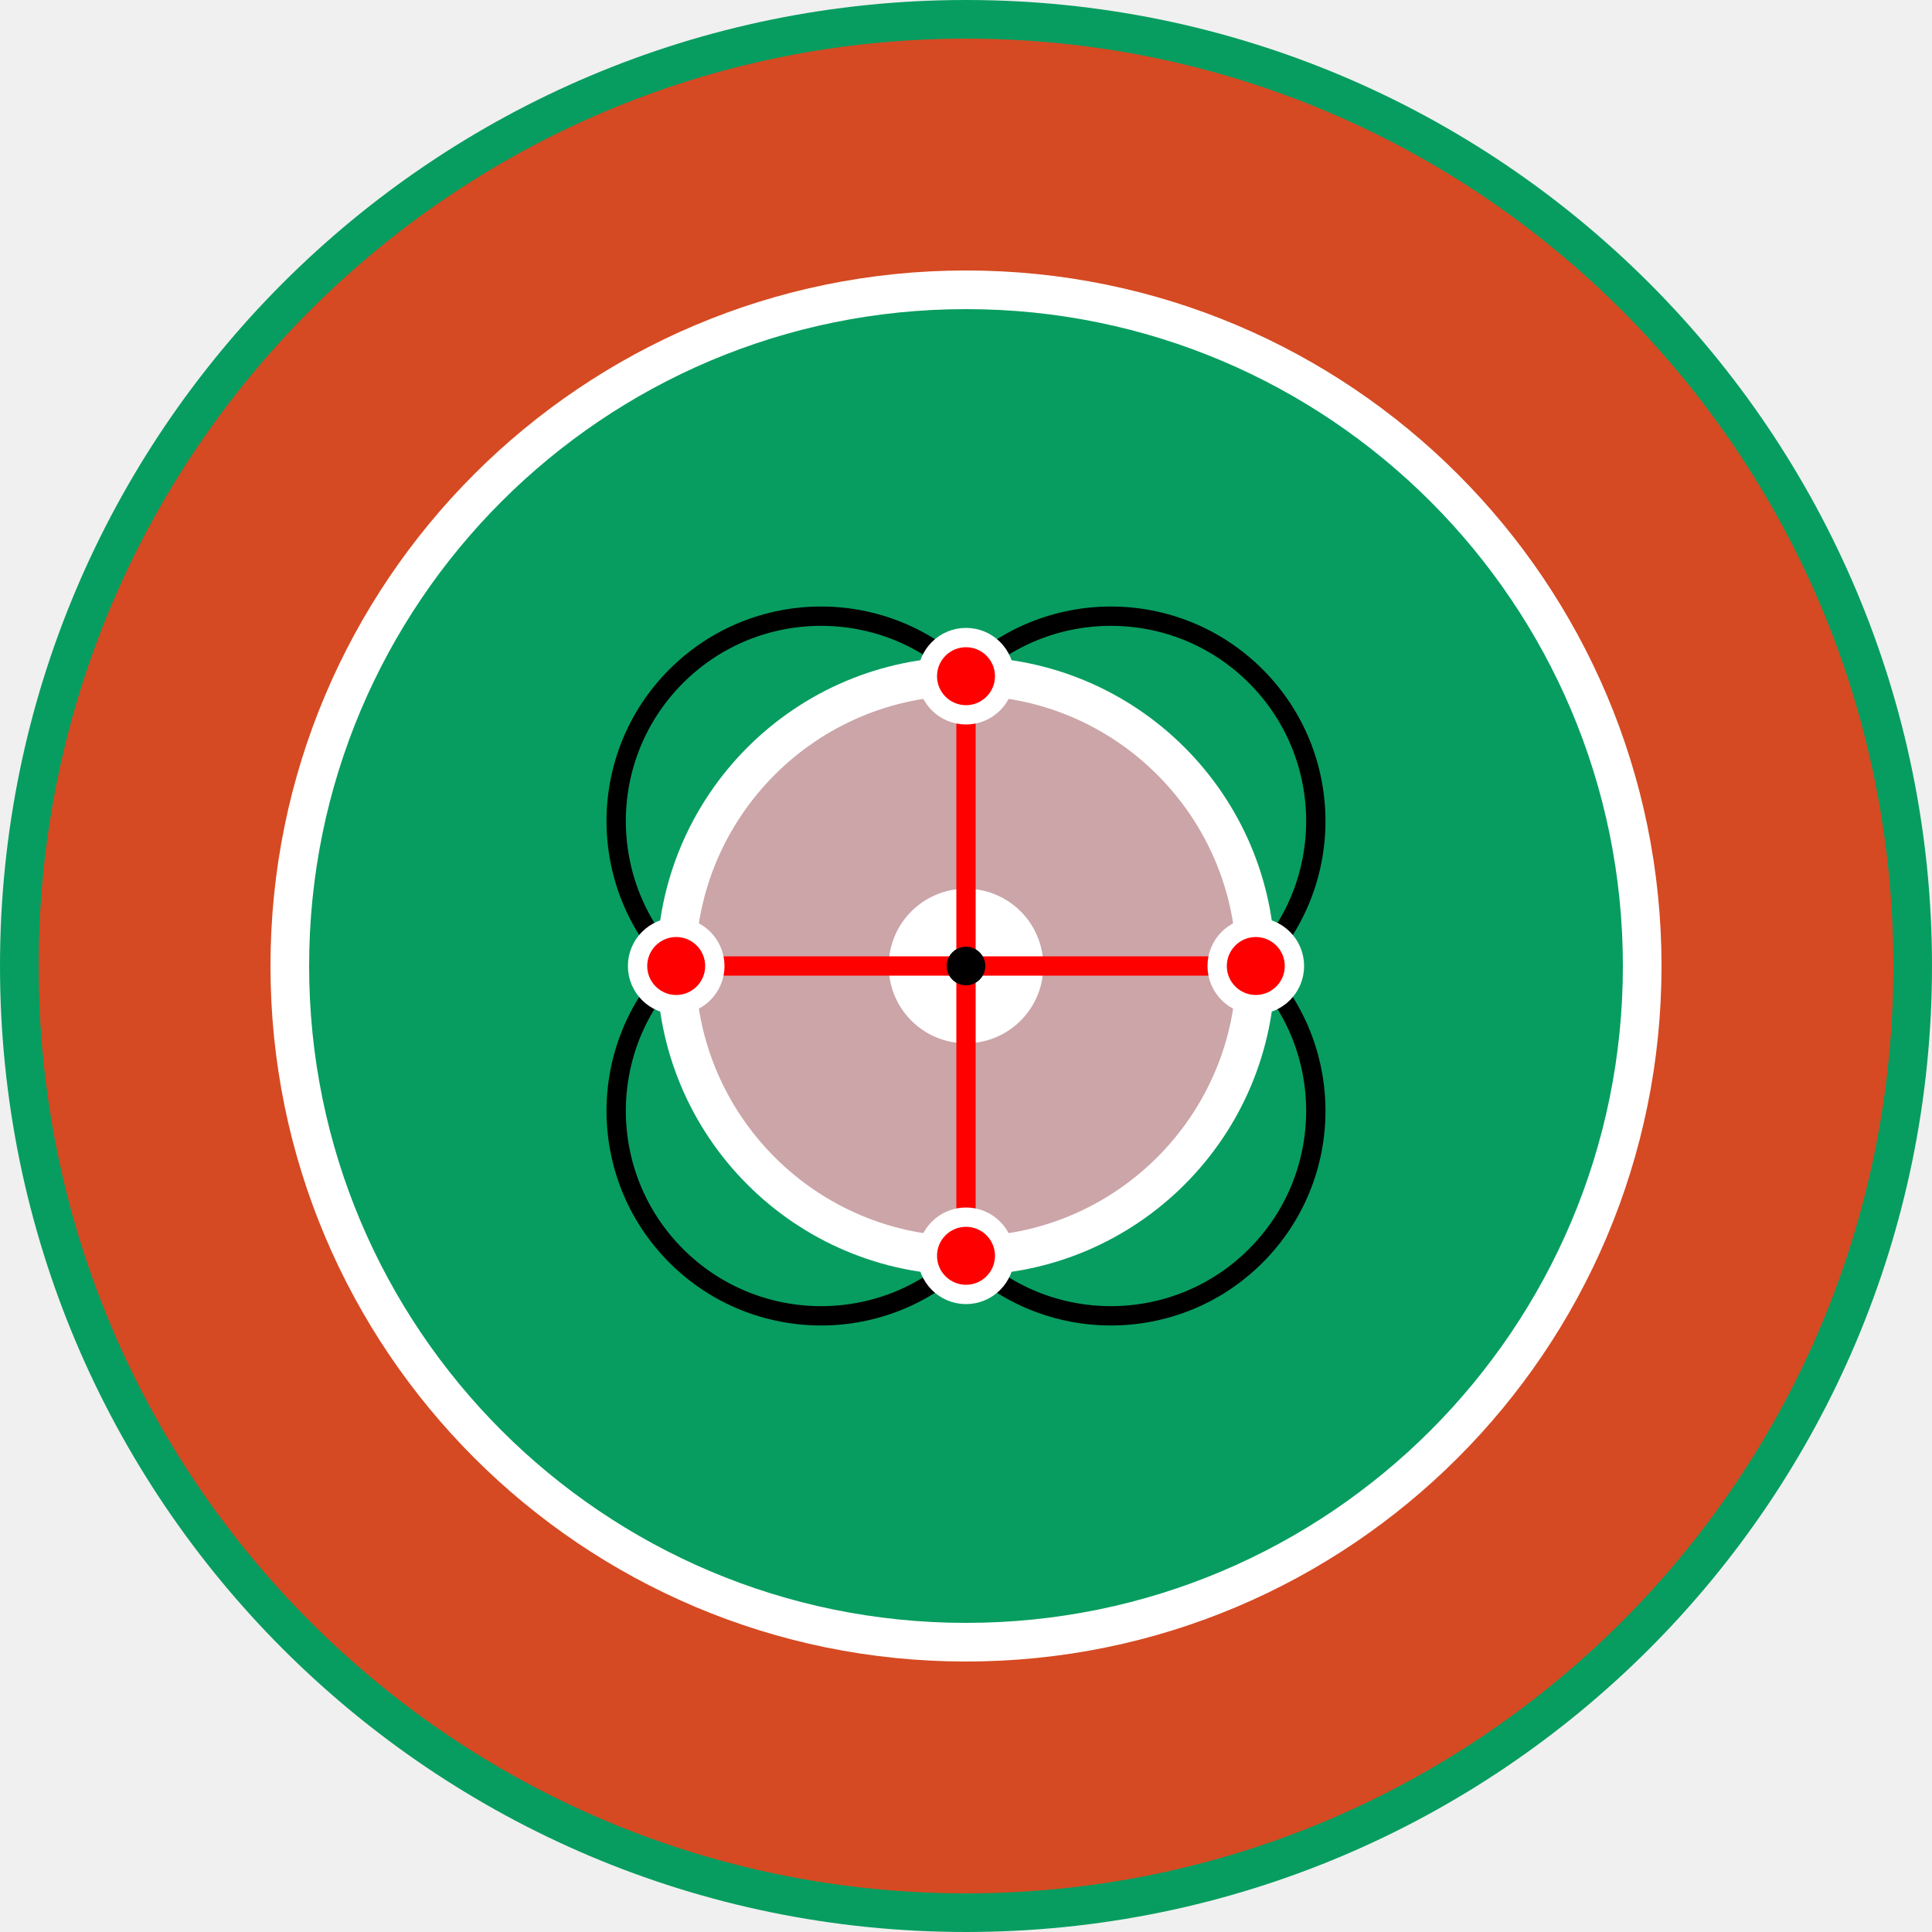
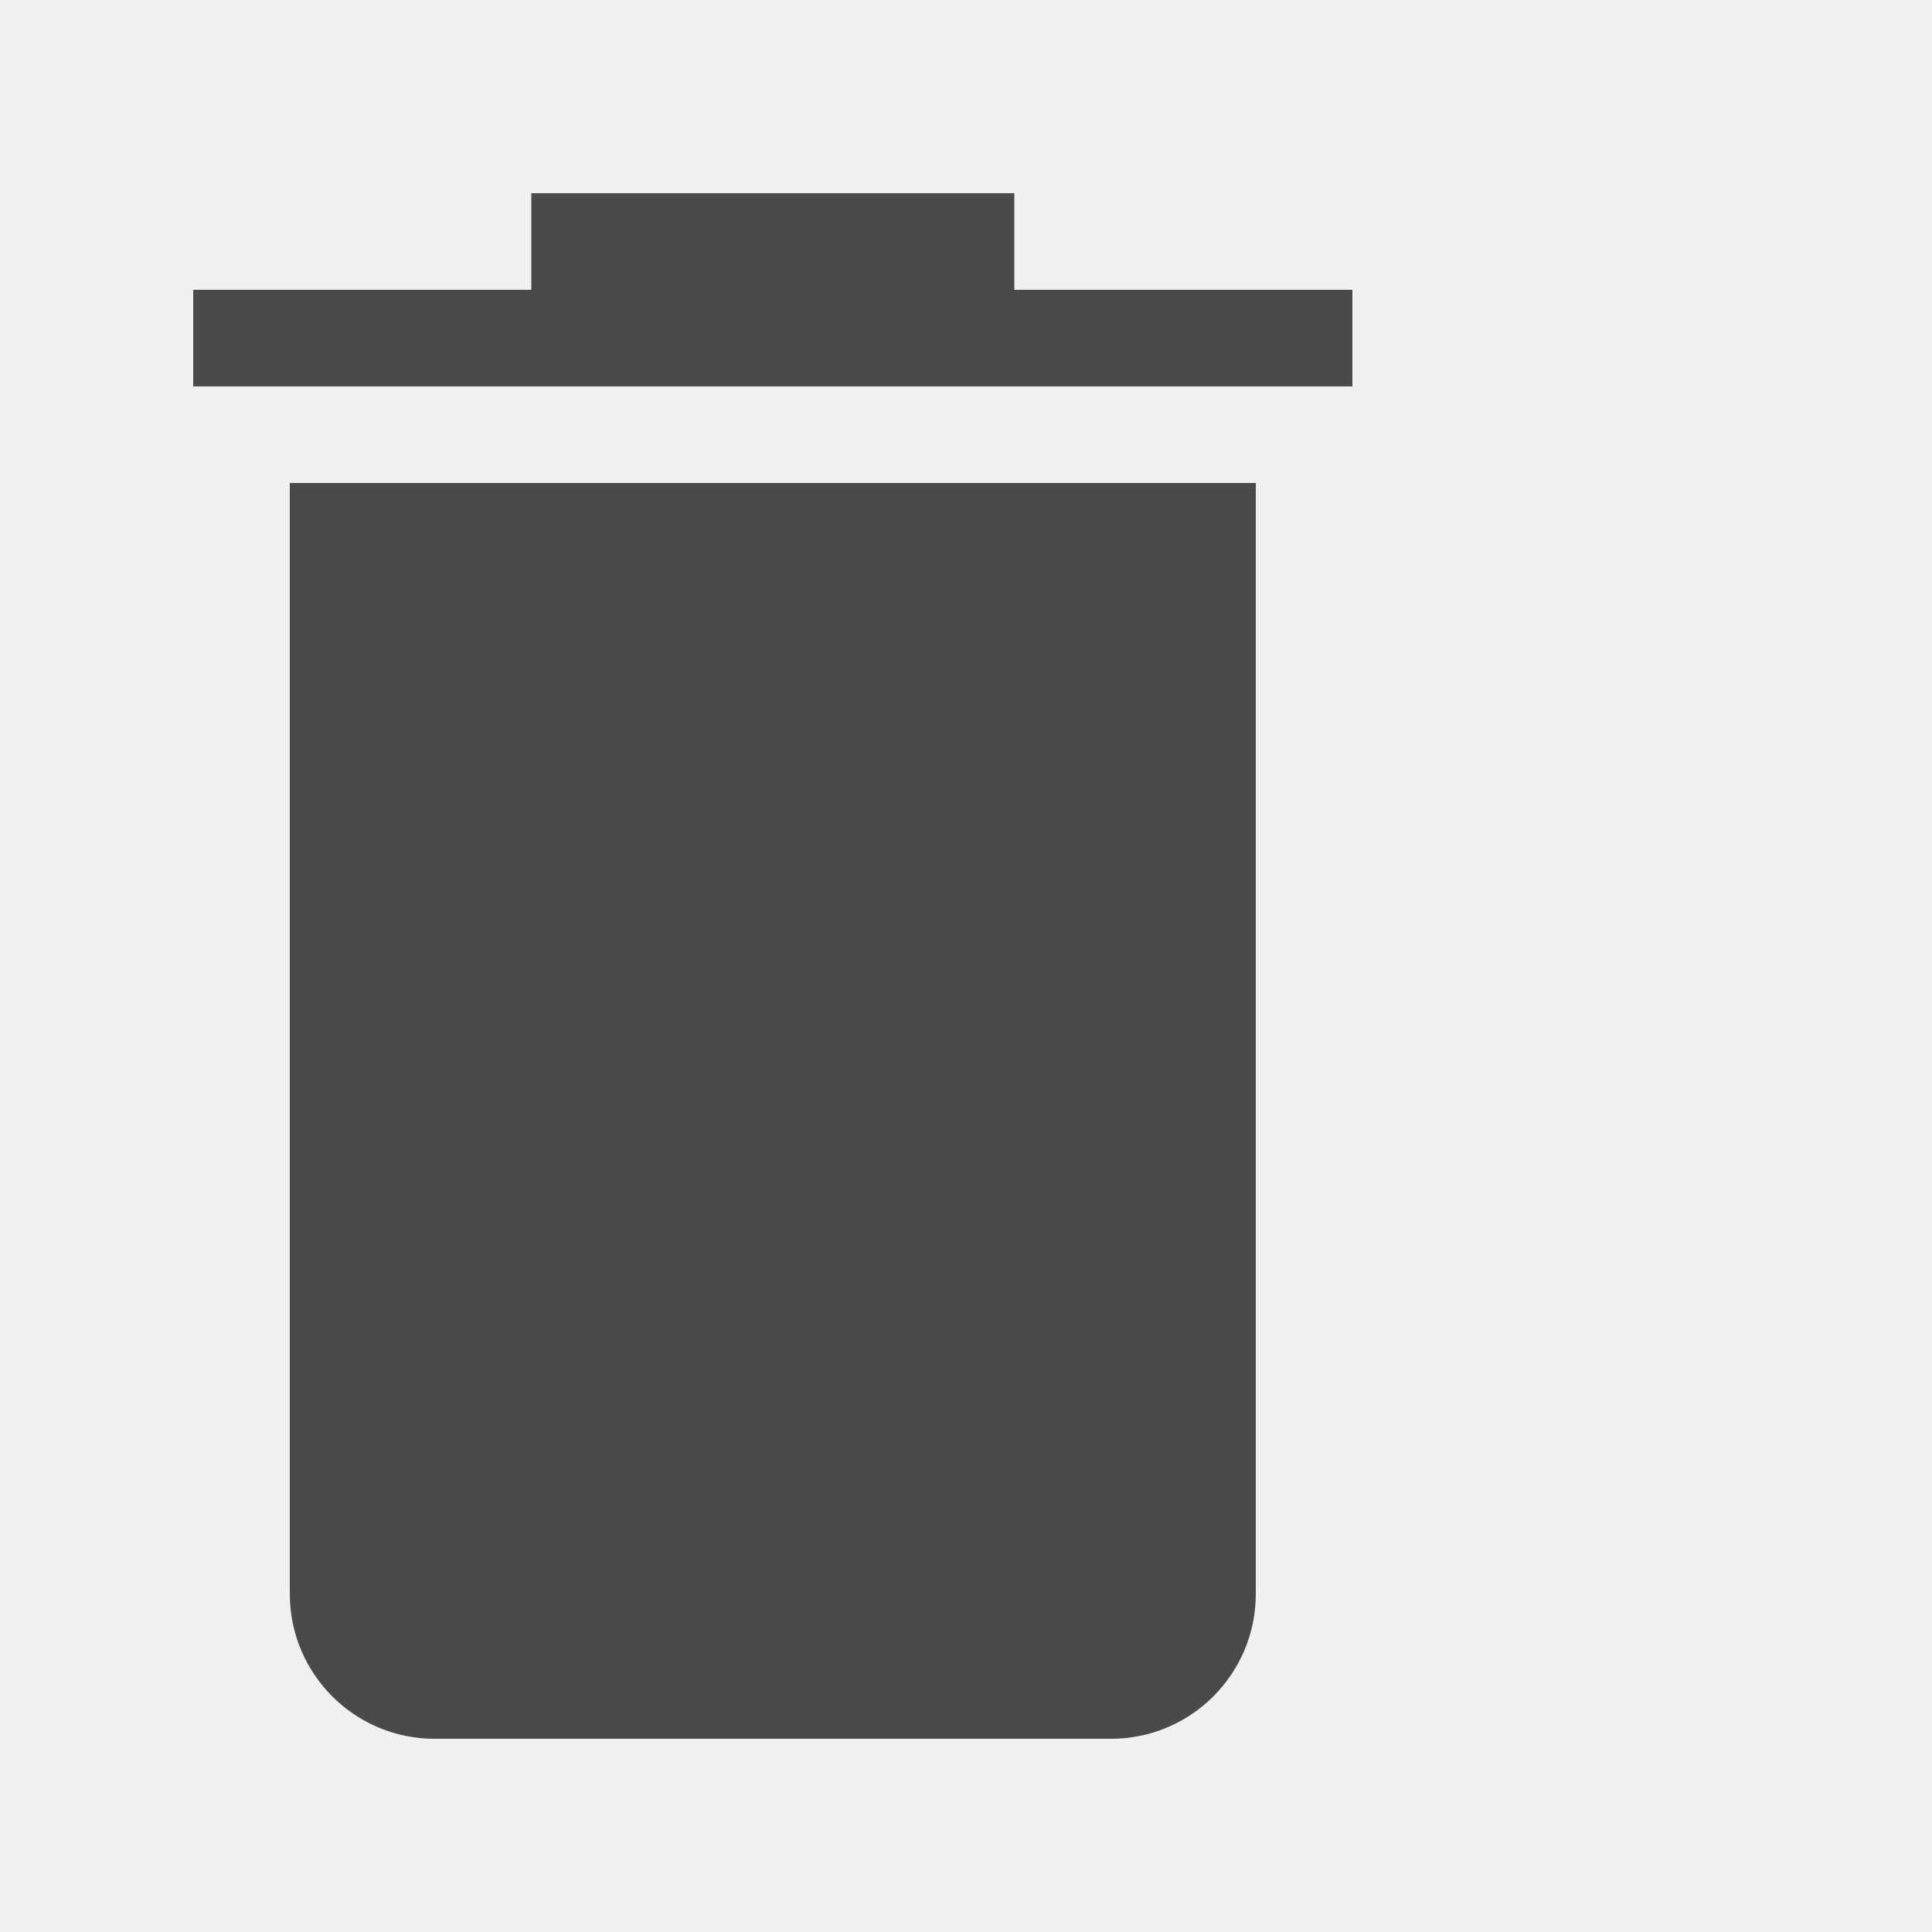
- <svg xmlns="http://www.w3.org/2000/svg" width="100" height="100">
-   <circle cx="50" cy="50" r="49" fill="#D54a22" stroke="#079d60" stroke-width="2px" />
-   <circle cx="50" cy="50" r="35" fill="#079d60" stroke="white" stroke-width="2px" />
-   <circle cx="50" cy="50" r="15" fill="#cba5a8" stroke="white" stroke-width="2px" />
-   <circle cx="50" cy="50" r="3" fill="white" stroke="white" stroke-width="2px" />
-   <path d="M 50 50 L 65 50" stroke="red" />
-   <path d="M 50 50 L 50 35" stroke="red" />
-   <path d="M 50 50 L 35 50" stroke="red" />
-   <path d="M 50 50 L 50 65" stroke="red" />
-   <path d="M 50 35 A 10 10 0 0 1 65 50" fill="transparent" stroke="black" stroke-width="1px" />
-   <path d="M 50 35 A 10 10 0 0 0 35 50" fill="transparent" stroke="black" stroke-width="1px" />
-   <path d="M 35 50 A 10 10 0 0 0 50 65" fill="transparent" stroke="black" stroke-width="1px" />
-   <path d="M 50 65 A 10 10 0 0 0 65 50" fill="transparent" stroke="black" stroke-width="1px" />
-   <circle cx="50" cy="35" r="2" fill="red" stroke="white" stroke-width="1px" />
-   <circle cx="35" cy="50" r="2" fill="red" stroke="white" stroke-width="1px" />
-   <circle cx="65" cy="50" r="2" fill="red" stroke="white" stroke-width="1px" />
-   <circle cx="50" cy="65" r="2" fill="red" stroke="white" stroke-width="1px" />
-   <circle cx="50" cy="50" r="1" />
+ <svg xmlns="http://www.w3.org/2000/svg" width="20" height="20">
+   <rect x="3" y="5" rx="1.5" ry="1.5" width="10" height="13" fill="#4A4A4A" />
+   <path d="M2 3.5 h4 v-1 h4 v1 h4 z " stroke="#4A4A4A" stroke-width="1px" />
+   <path d="M3 6 h10 " stroke="#4A4A4A" stroke-width="2" />
</svg>
